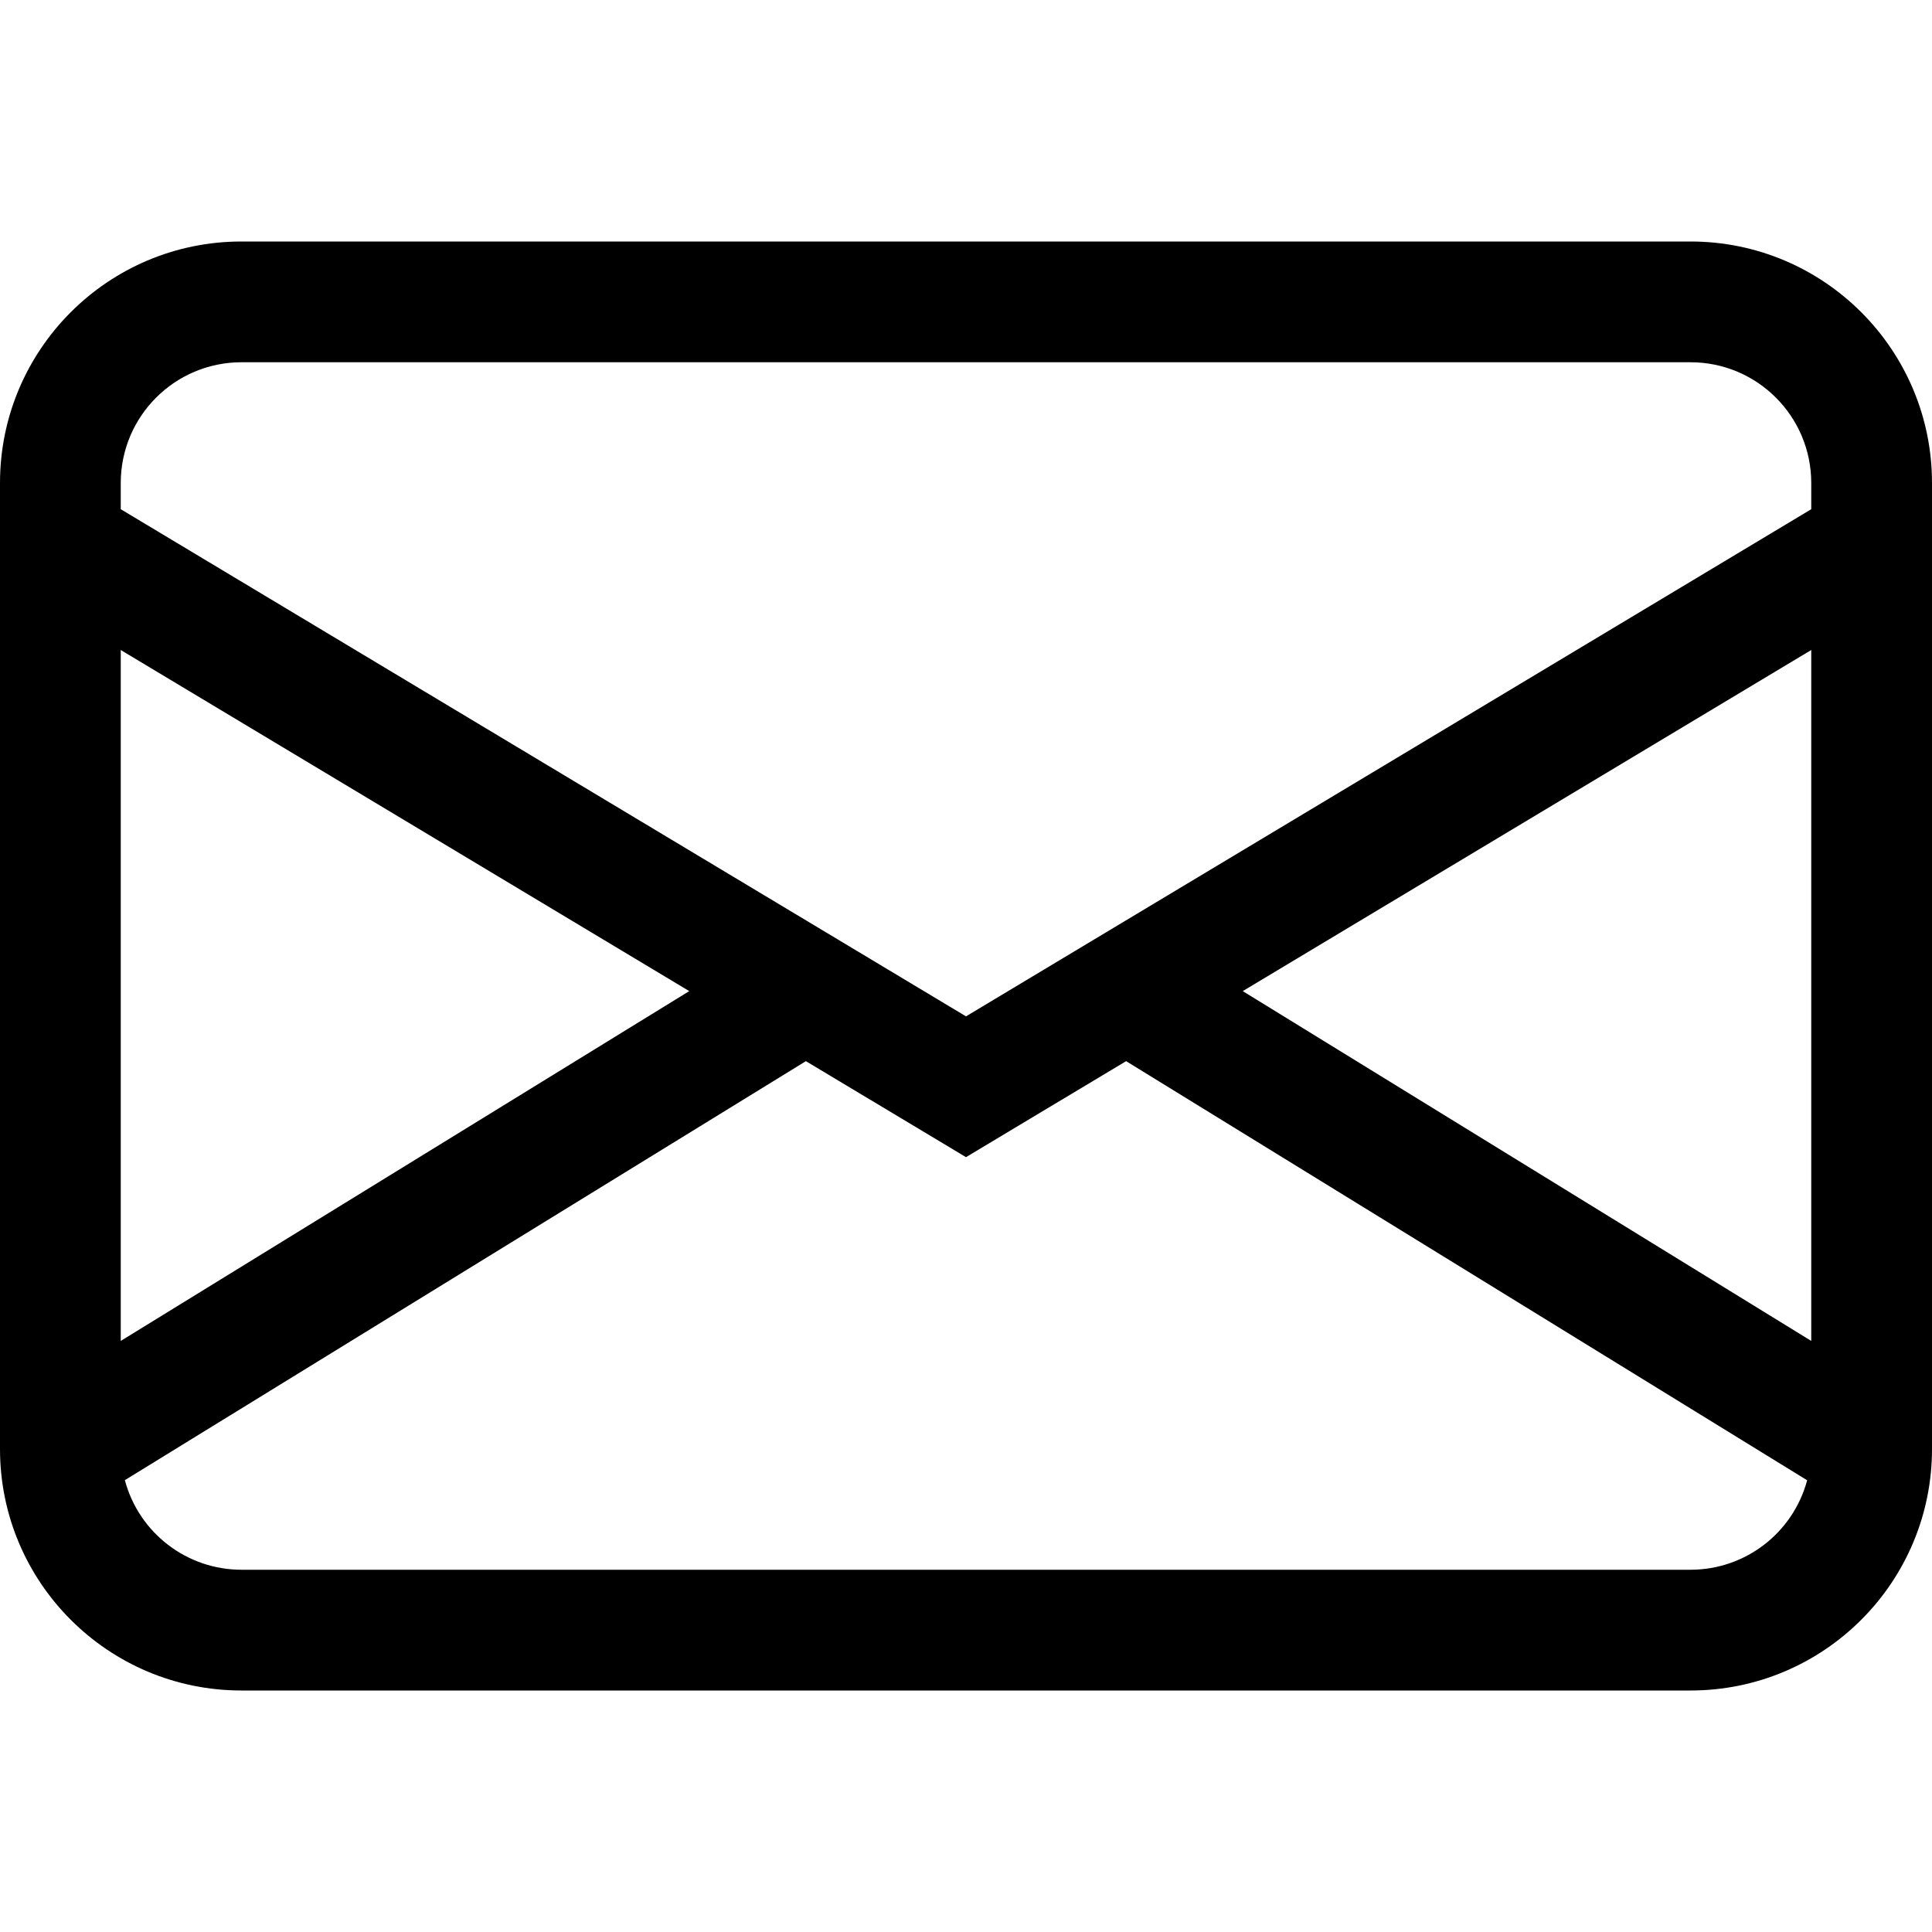
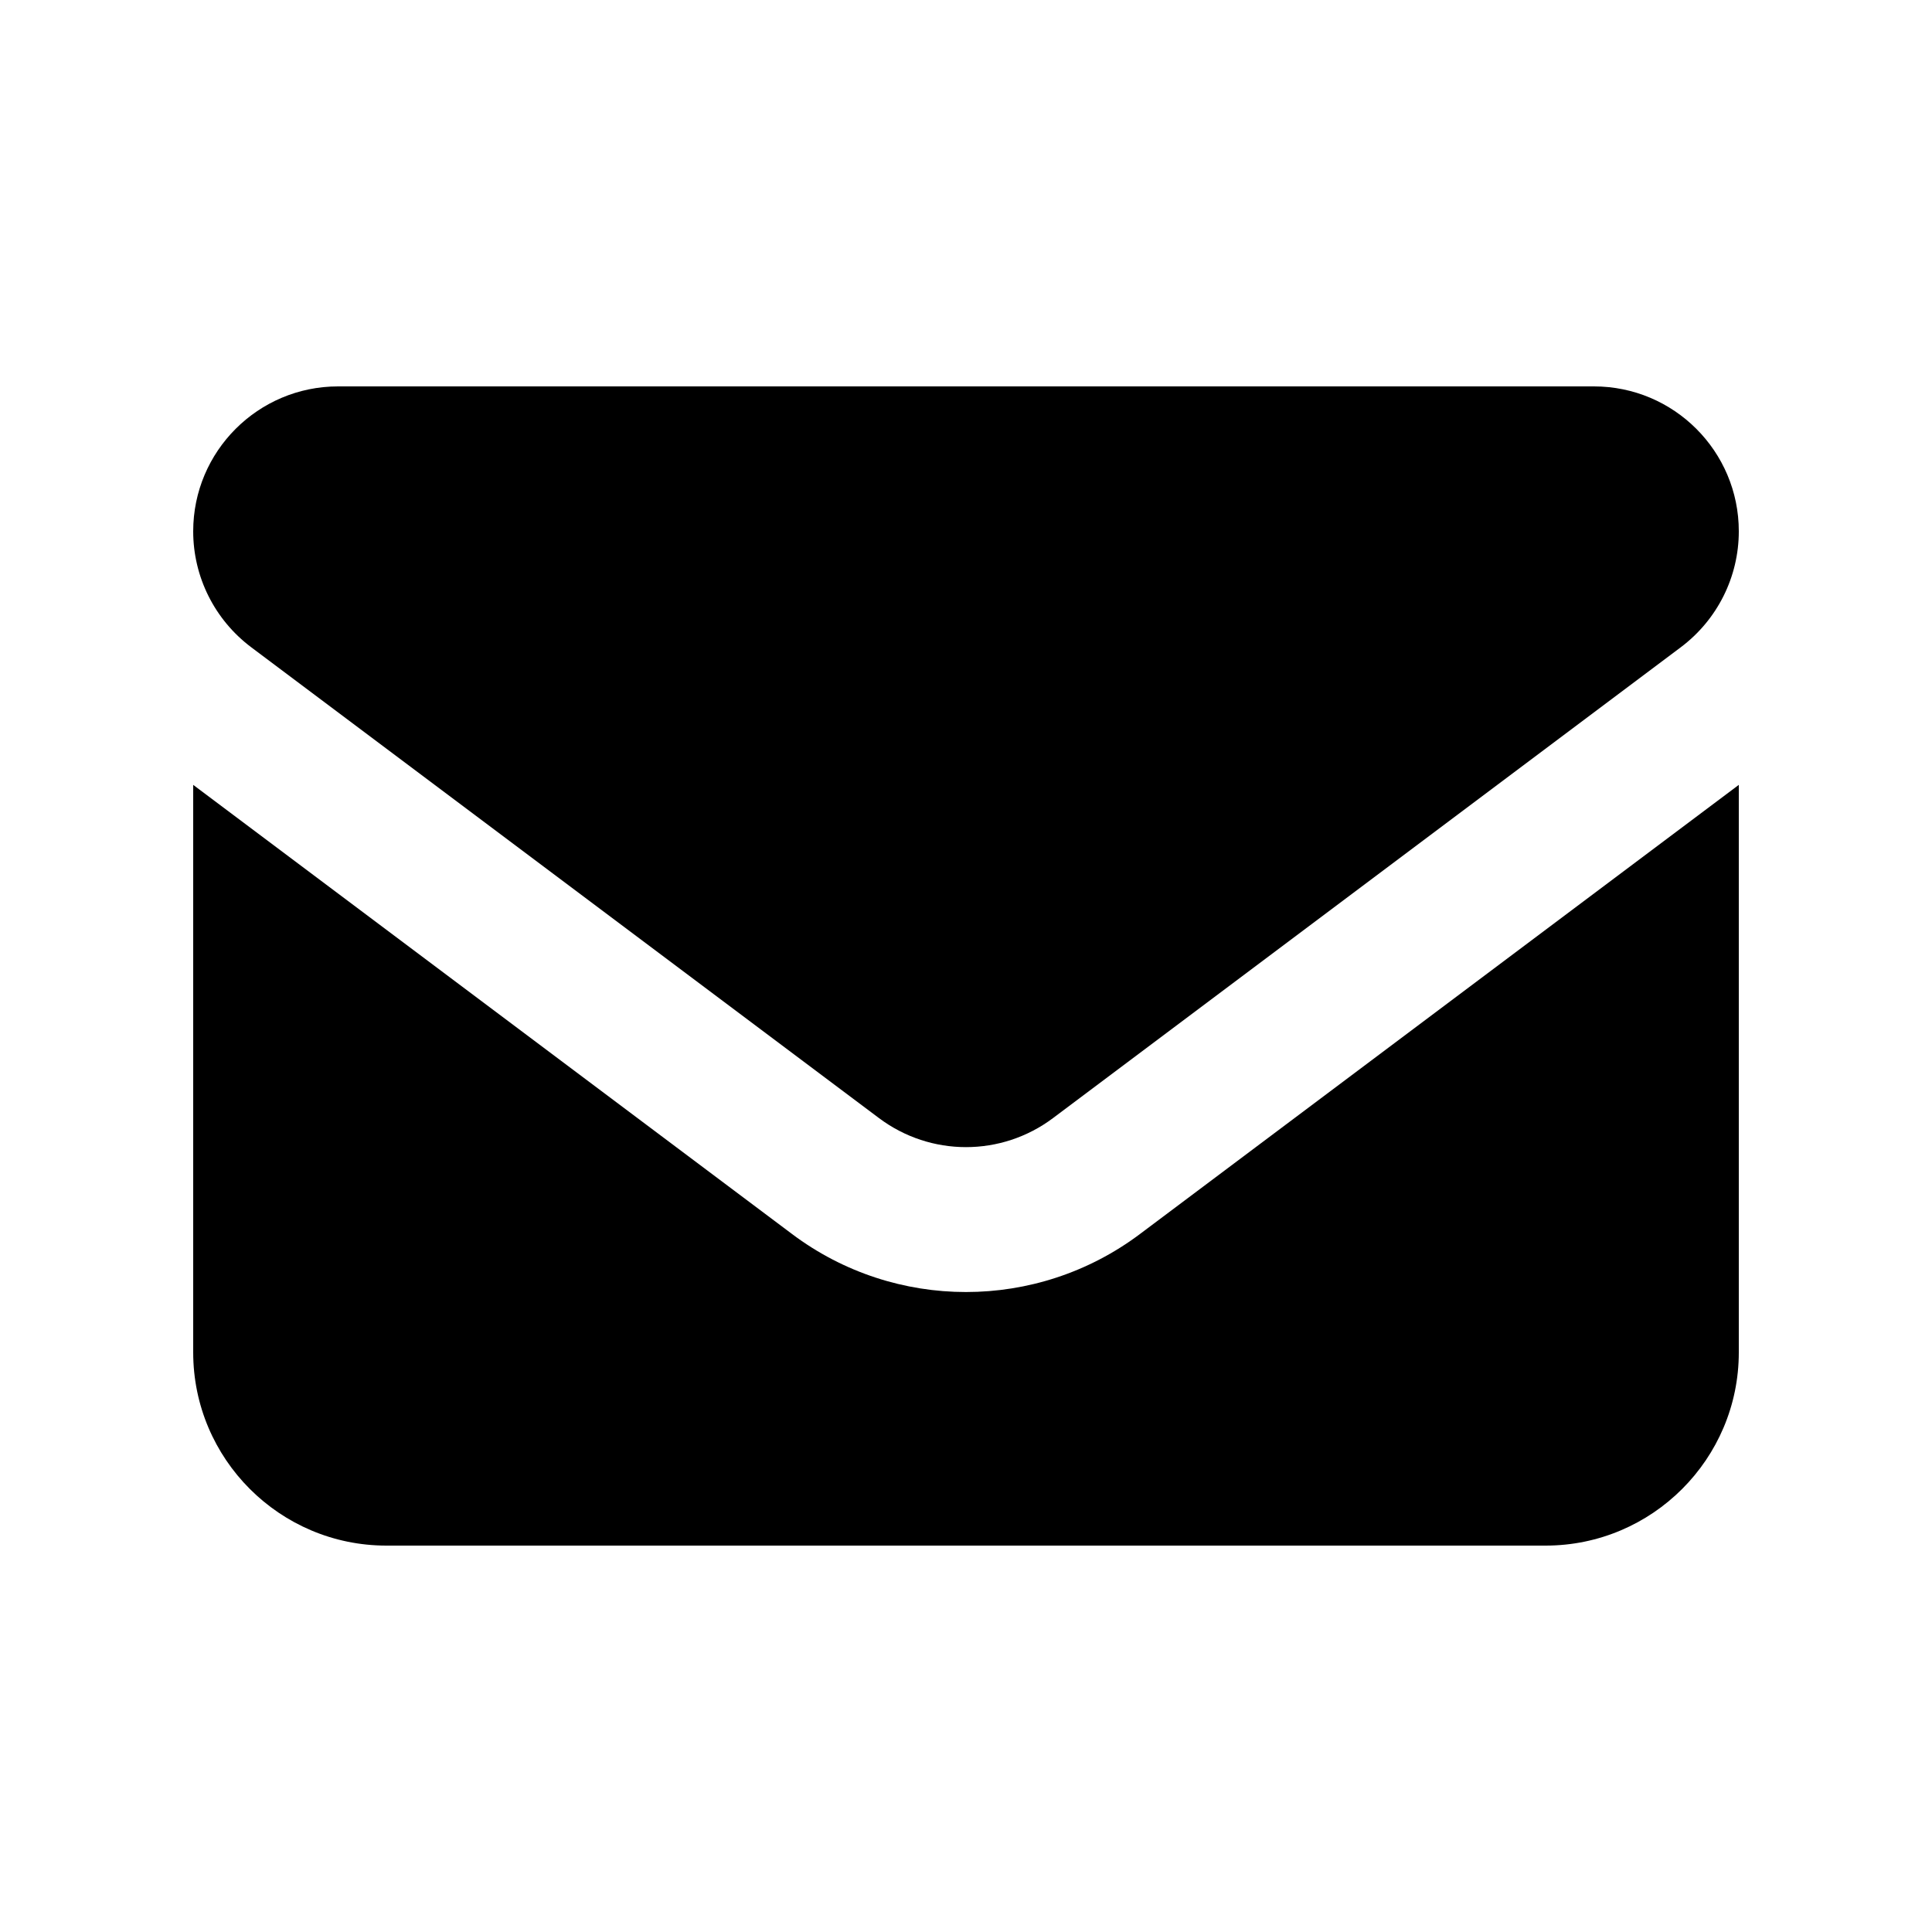
- <svg xmlns="http://www.w3.org/2000/svg" width="16" height="16" fill="currentColor" class="bi bi-envelope" viewBox="0 0 16 16">
-   <path d="M0 4a2 2 0 0 1 2-2h12a2 2 0 0 1 2 2v8a2 2 0 0 1-2 2H2a2 2 0 0 1-2-2zm2-1a1 1 0 0 0-1 1v.217l7 4.2 7-4.2V4a1 1 0 0 0-1-1zm13 2.383-4.708 2.825L15 11.105zm-.034 6.876-5.64-3.471L8 9.583l-1.326-.795-5.64 3.47A1 1 0 0 0 2 13h12a1 1 0 0 0 .966-.741M1 11.105l4.708-2.897L1 5.383z" />
+ <svg xmlns="http://www.w3.org/2000/svg" viewBox="0 0 640 640">
+   <path d="M112 128C85.5 128 64 149.5 64 176C64 191.1 71.1 205.3 83.2 214.4L291.2 370.4C308.3 383.2 331.7 383.2 348.8 370.4L556.8 214.4C568.9 205.3 576 191.1 576 176C576 149.5 554.5 128 528 128L112 128zM64 260L64 448C64 483.3 92.7 512 128 512L512 512C547.3 512 576 483.3 576 448L576 260L377.6 408.8C343.5 434.4 296.5 434.4 262.4 408.8L64 260z" />
</svg>
